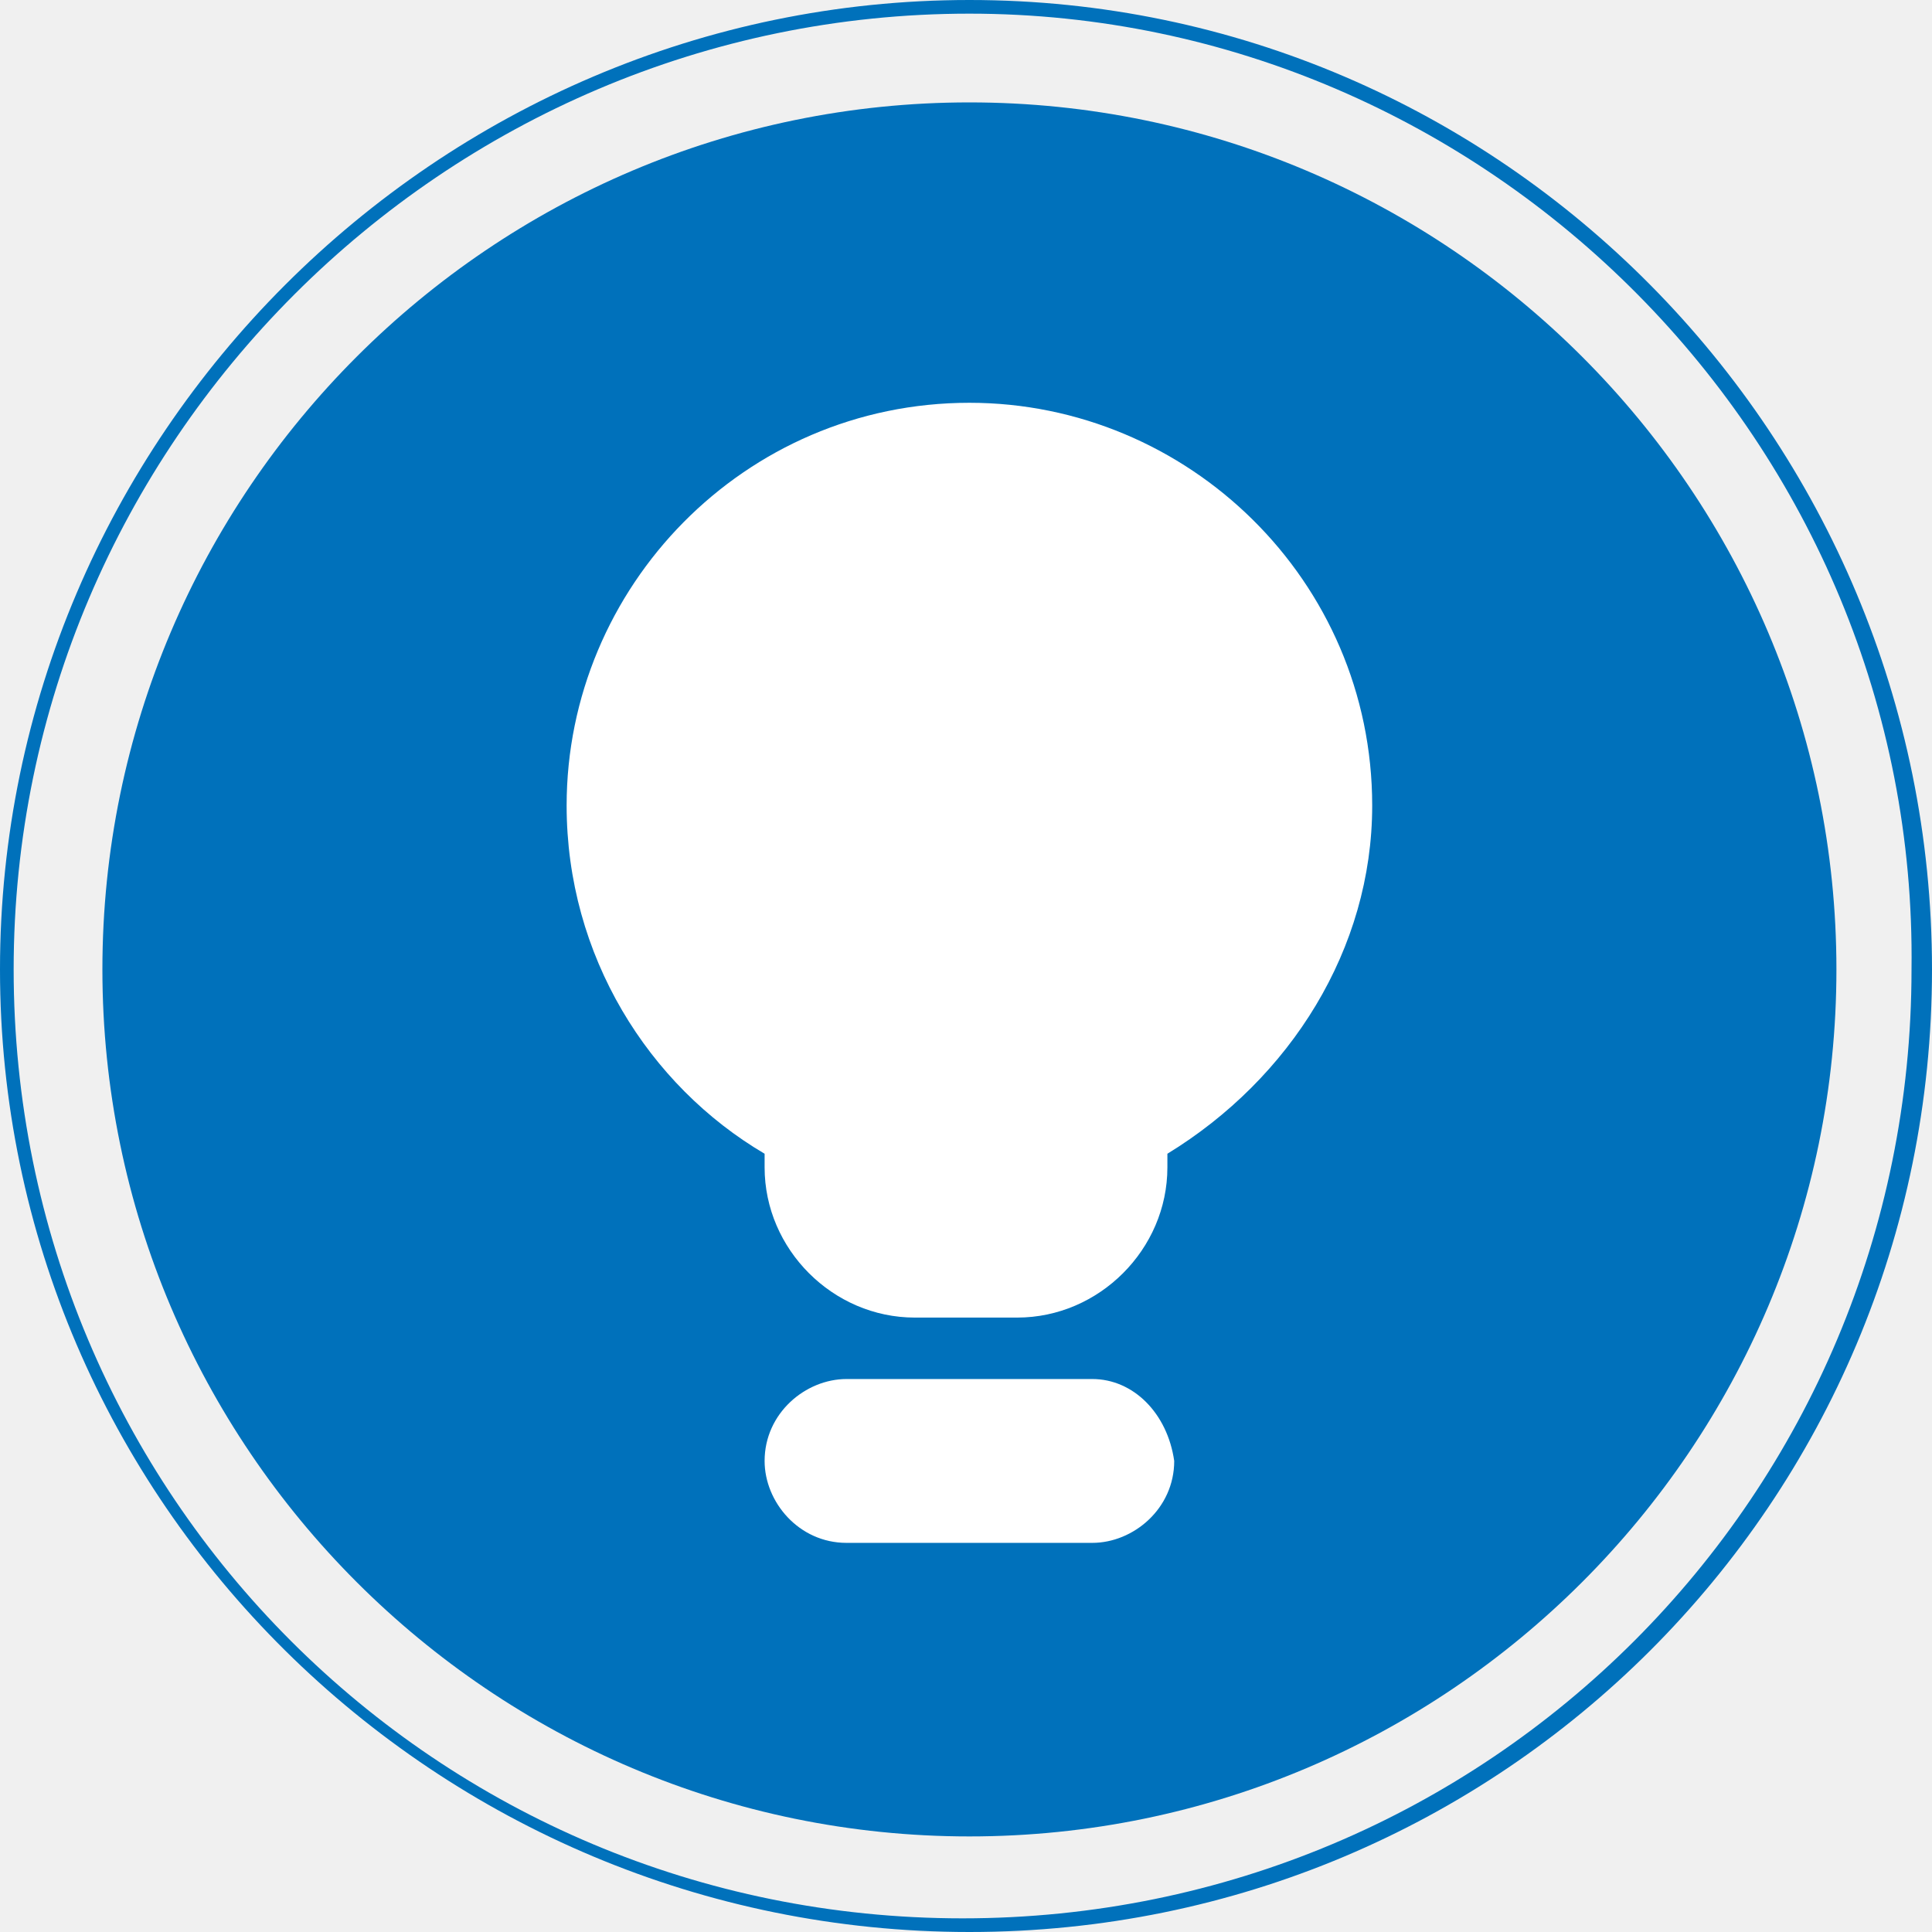
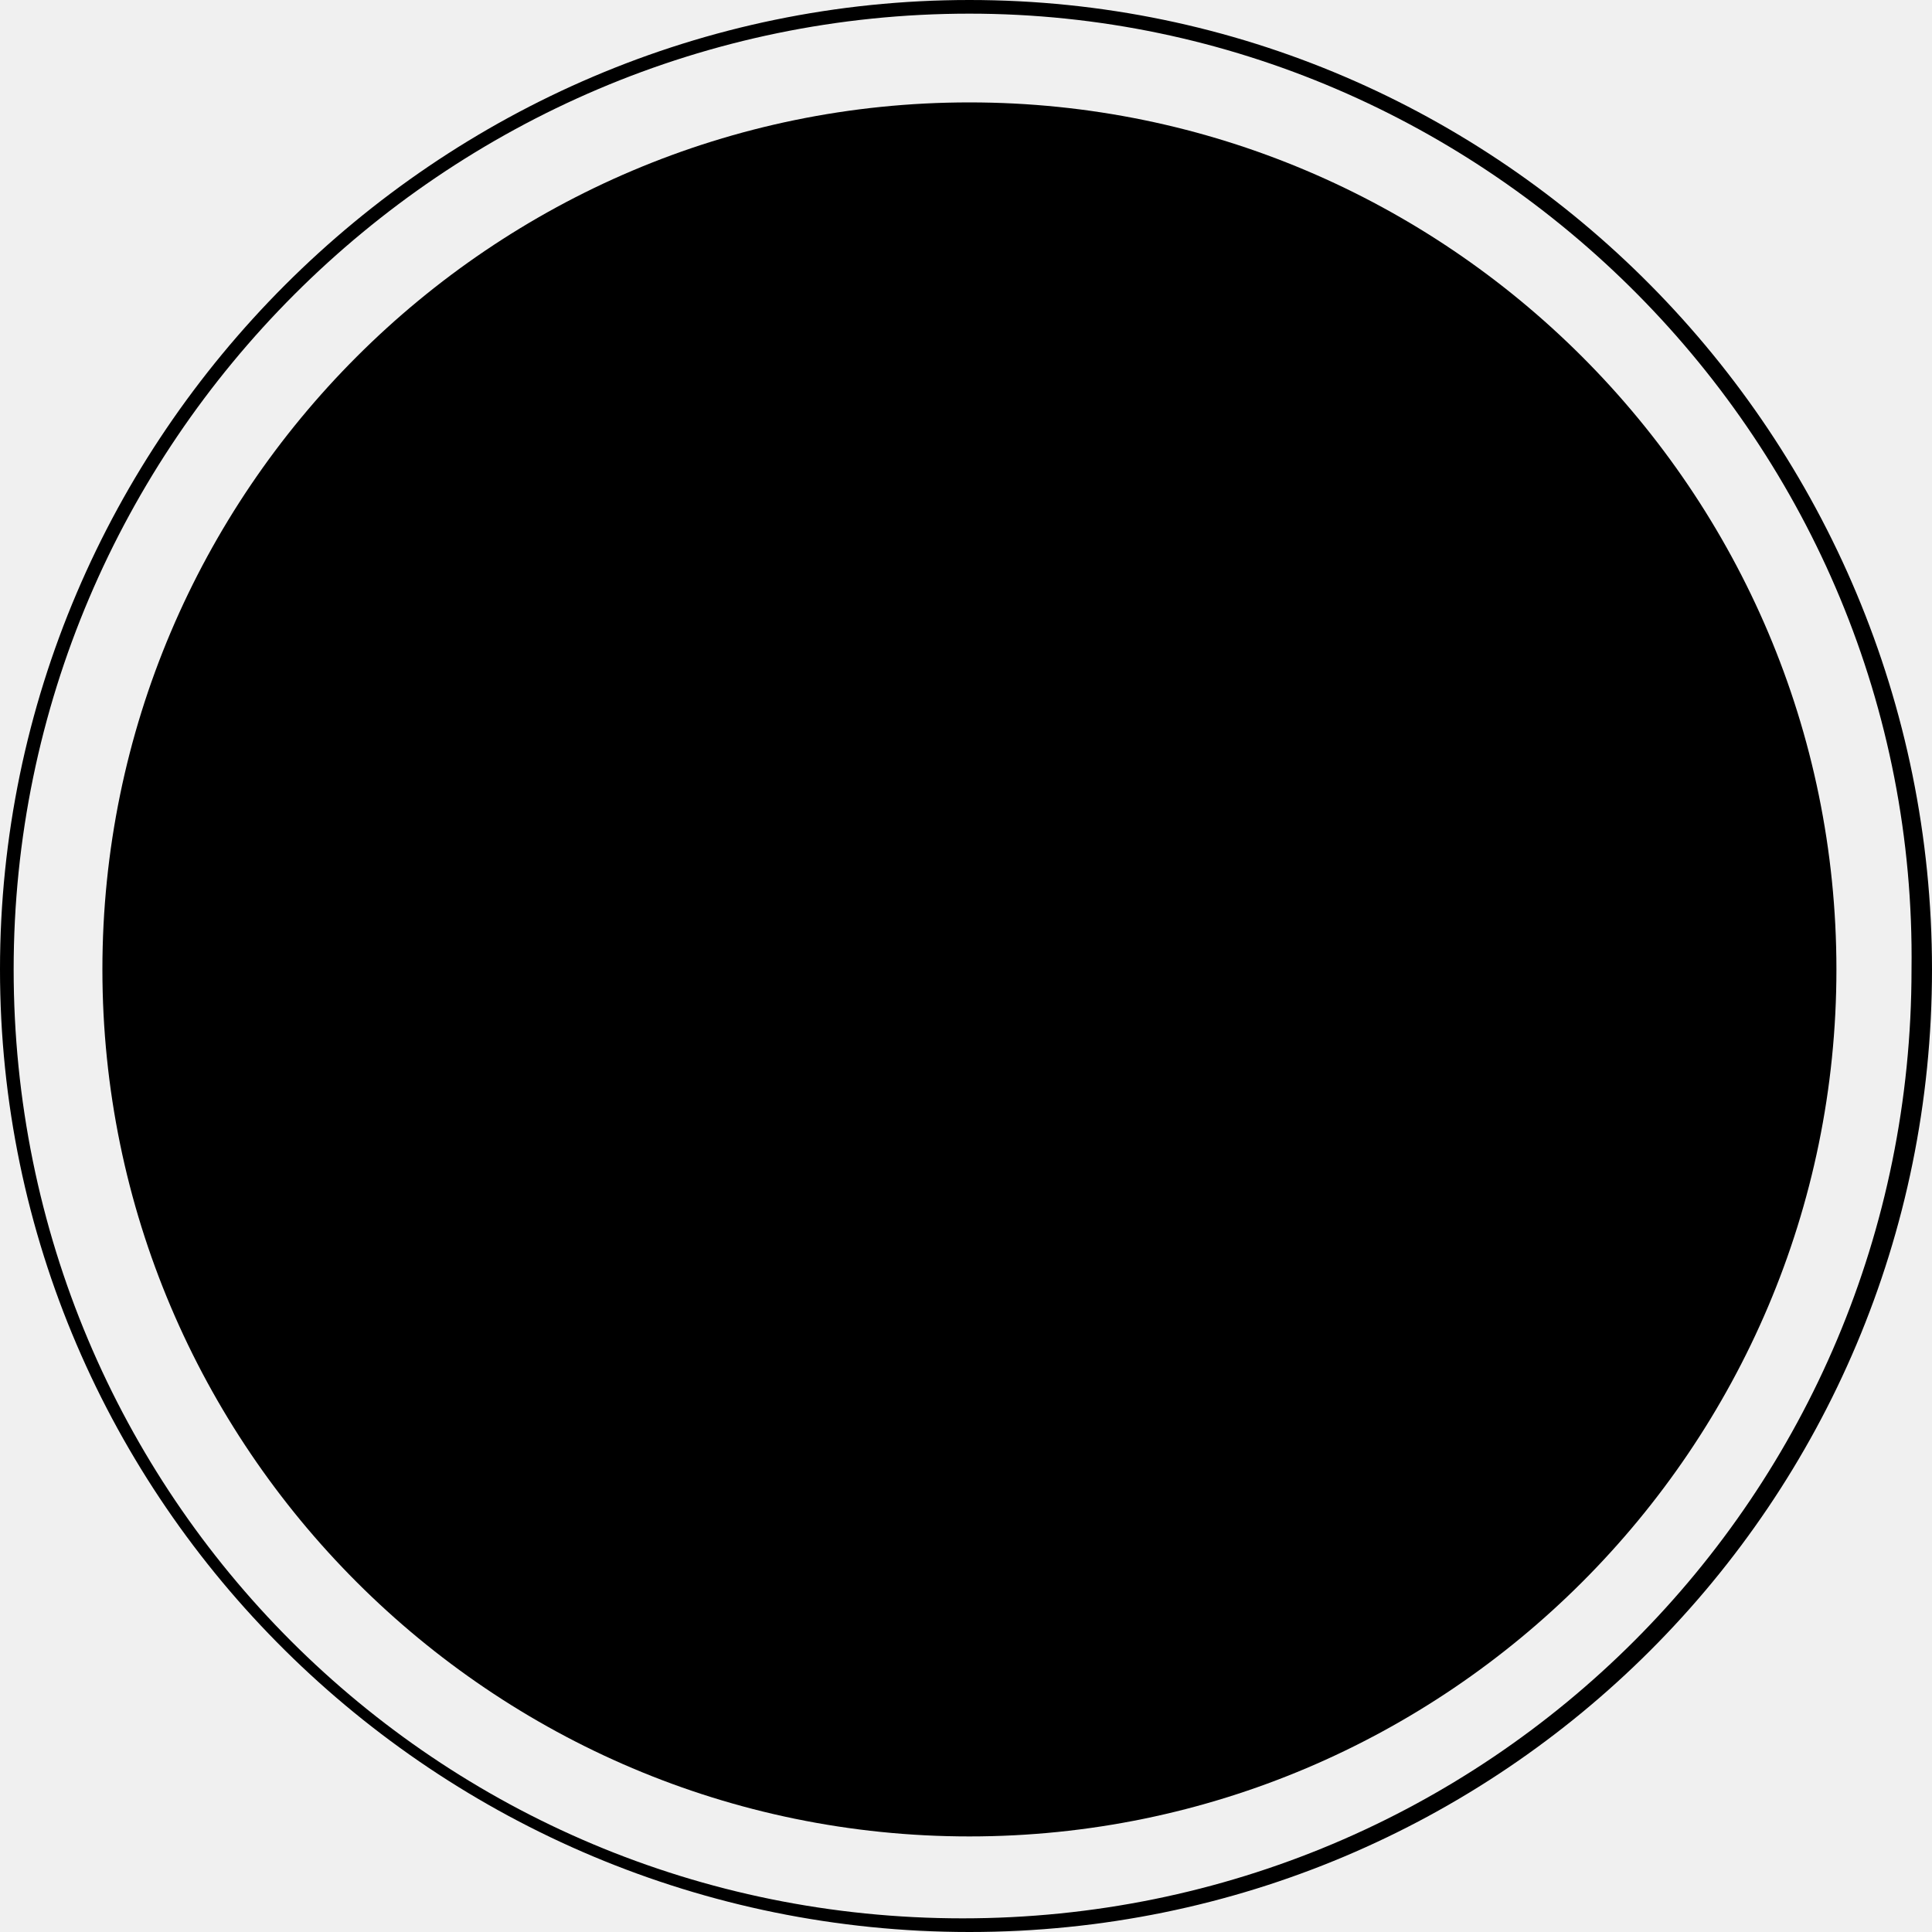
<svg xmlns="http://www.w3.org/2000/svg" version="1.1" id="Capa_2" x="0px" y="0px" viewBox="0 0 28.3 28.3" style="enable-background:new 0 0 28.3 28.3;" xml:space="preserve">
-   <style type="text/css">
- 	.st0{fill:#0071BB;}
- 	.st1{fill:#FFFFFF;}
- </style>
  <g>
    <g>
      <g>
        <g>
          <g>
            <path class="st0" d="M14.2,28.3C6.4,28.3,0,22,0,14.2C0,6.4,6.4,0,14.2,0C22,0,28.3,6.4,28.3,14.2C28.3,22,22,28.3,14.2,28.3z        M14.2,0.2C6.5,0.2,0.2,6.5,0.2,14.2c0,7.7,6.2,13.9,13.9,13.9s13.9-6.2,13.9-13.9C28.1,6.5,21.8,0.2,14.2,0.2z" />
          </g>
        </g>
        <g>
          <g>
            <path class="st0" d="M26.9,14.2c0,7-5.7,12.7-12.7,12.7c-7,0-12.7-5.7-12.7-12.7c0-7,5.7-12.7,12.7-12.7       C21.2,1.5,26.9,7.2,26.9,14.2z" />
          </g>
        </g>
      </g>
    </g>
    <g>
      <g>
        <path class="st1" d="M20.1,11.8c0-3.3-2.7-5.9-5.9-5.9c-3.3,0-5.9,2.7-5.9,5.9c0,2.2,1.2,4.1,2.9,5.1v0.2c0,1.2,1,2.2,2.2,2.2     h1.5c1.2,0,2.2-1,2.2-2.2v-0.2C18.9,15.8,20.1,13.9,20.1,11.8z" />
      </g>
      <g>
        <path class="st1" d="M16,20.2h-3.6c-0.6,0-1.2,0.5-1.2,1.2c0,0.6,0.5,1.2,1.2,1.2H16c0.6,0,1.2-0.5,1.2-1.2     C17.1,20.7,16.6,20.2,16,20.2z" />
      </g>
    </g>
  </g>
</svg>
